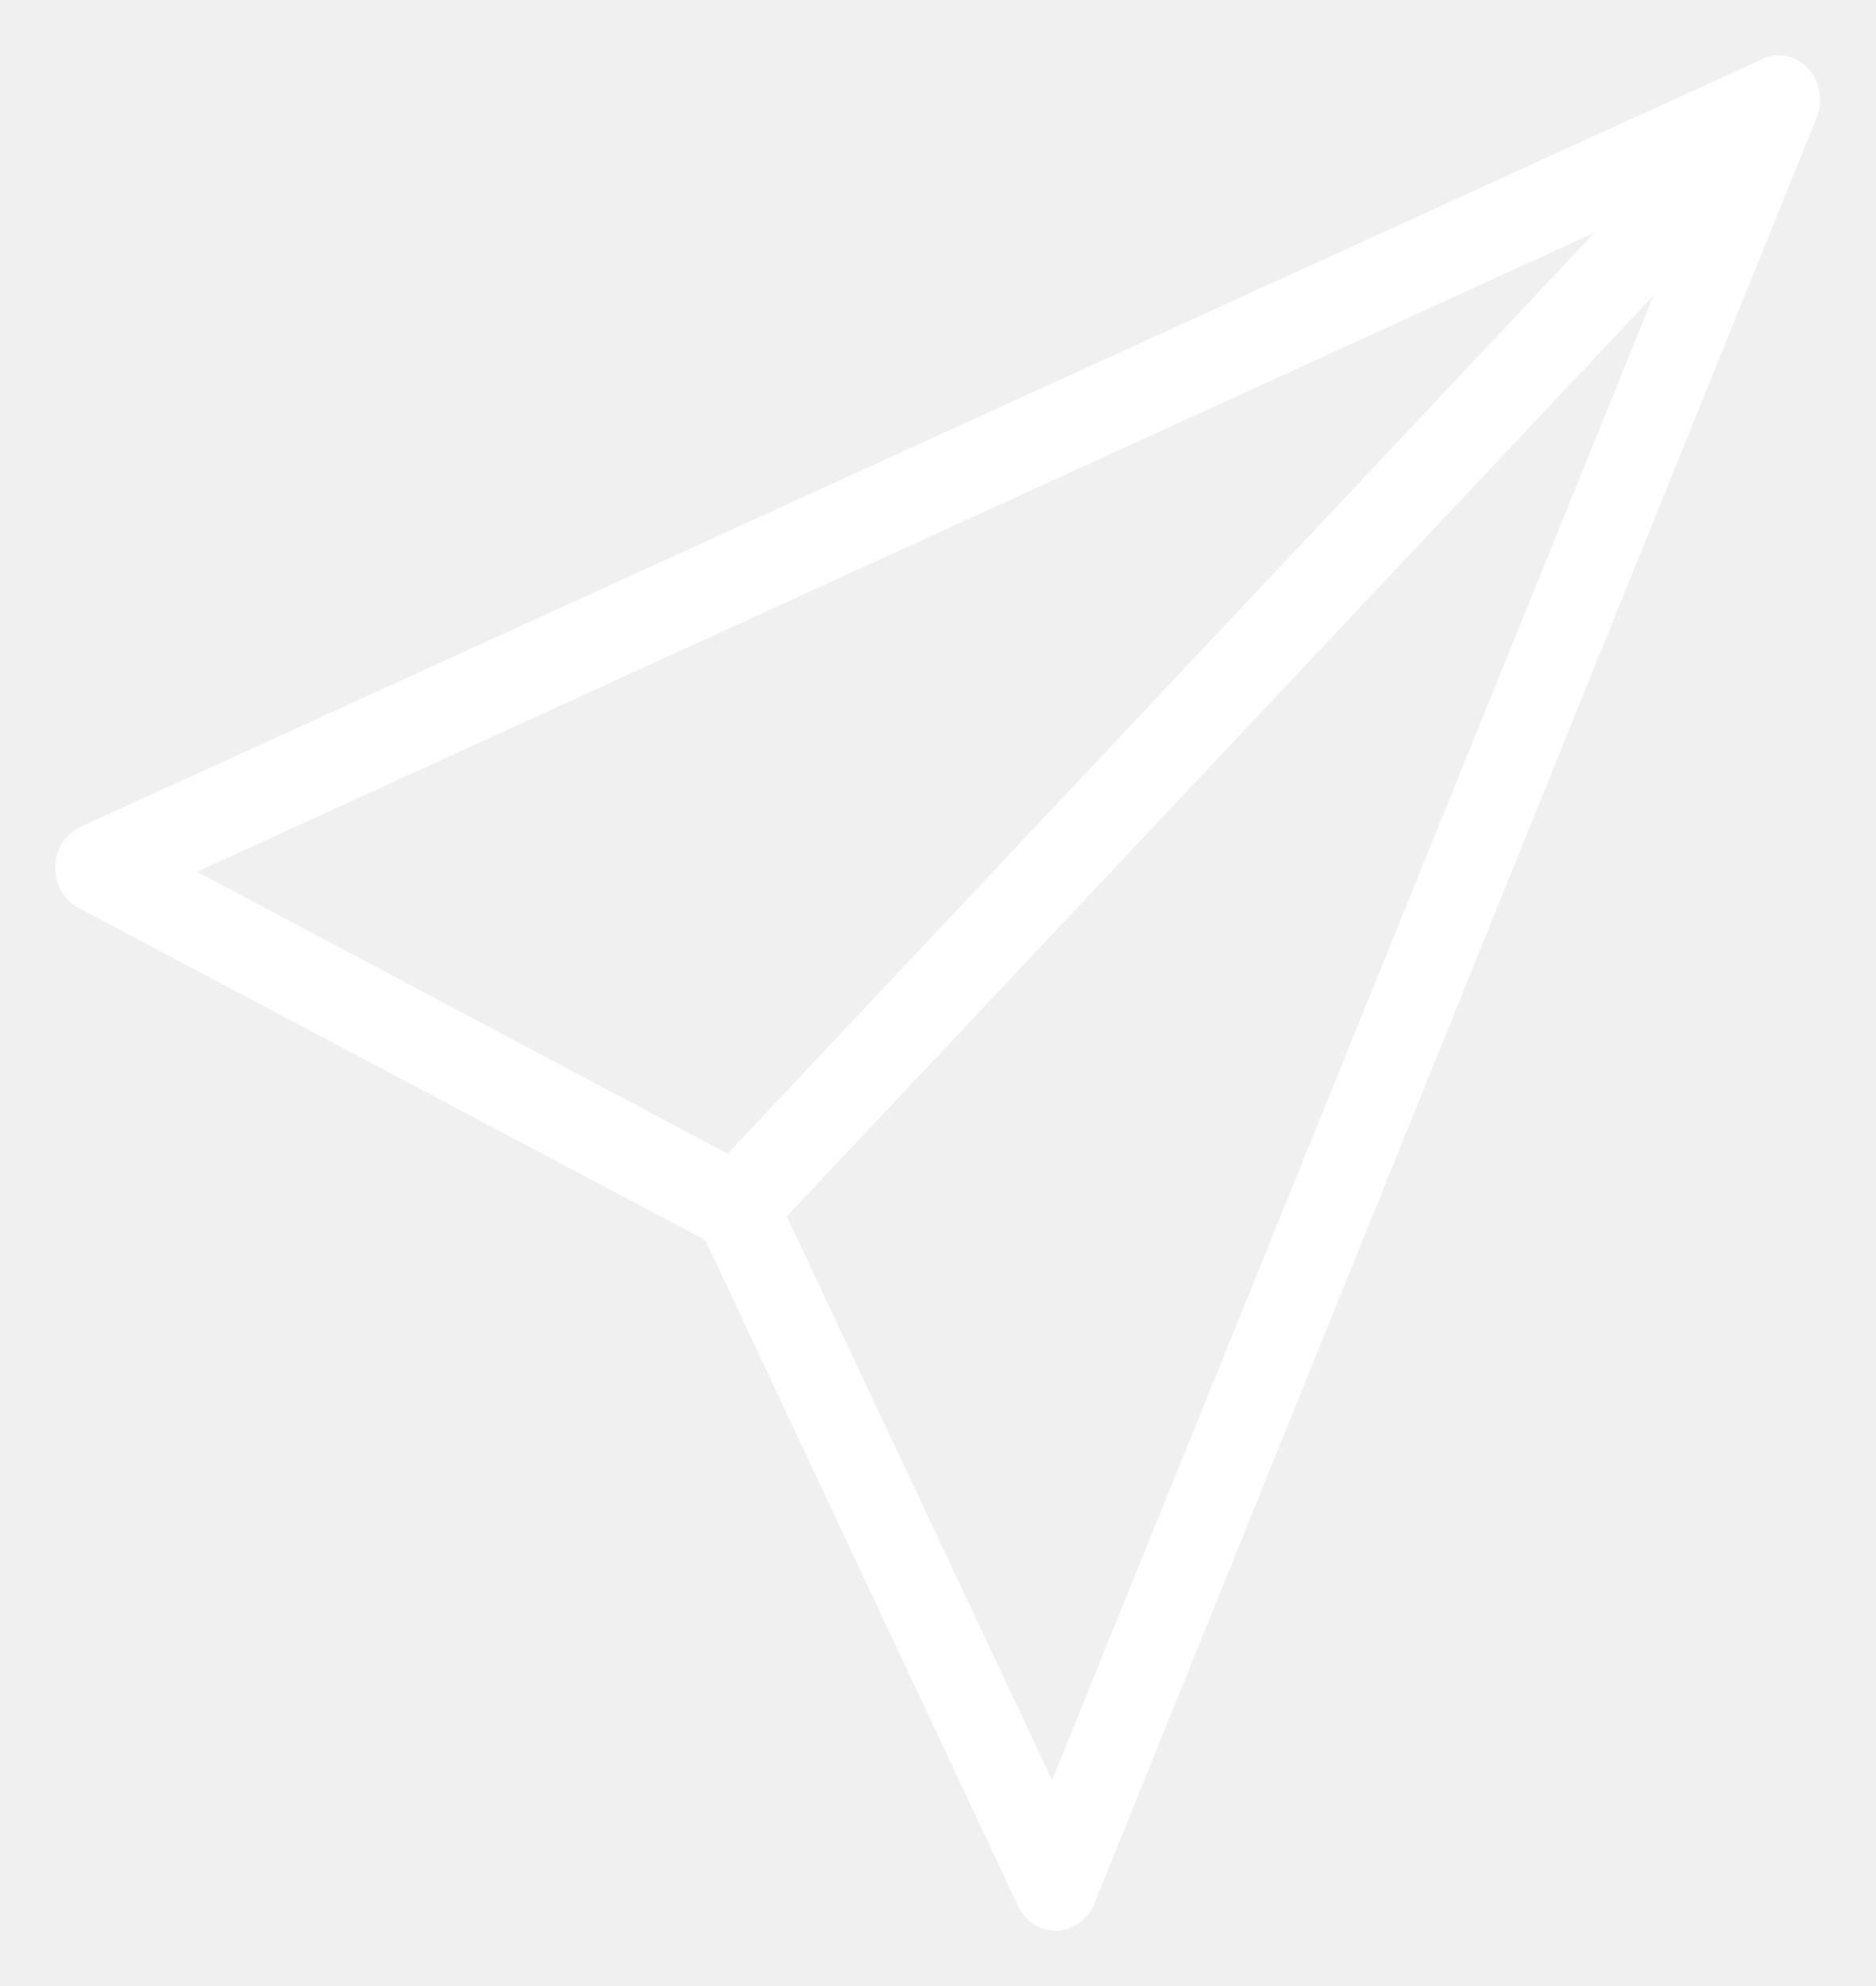
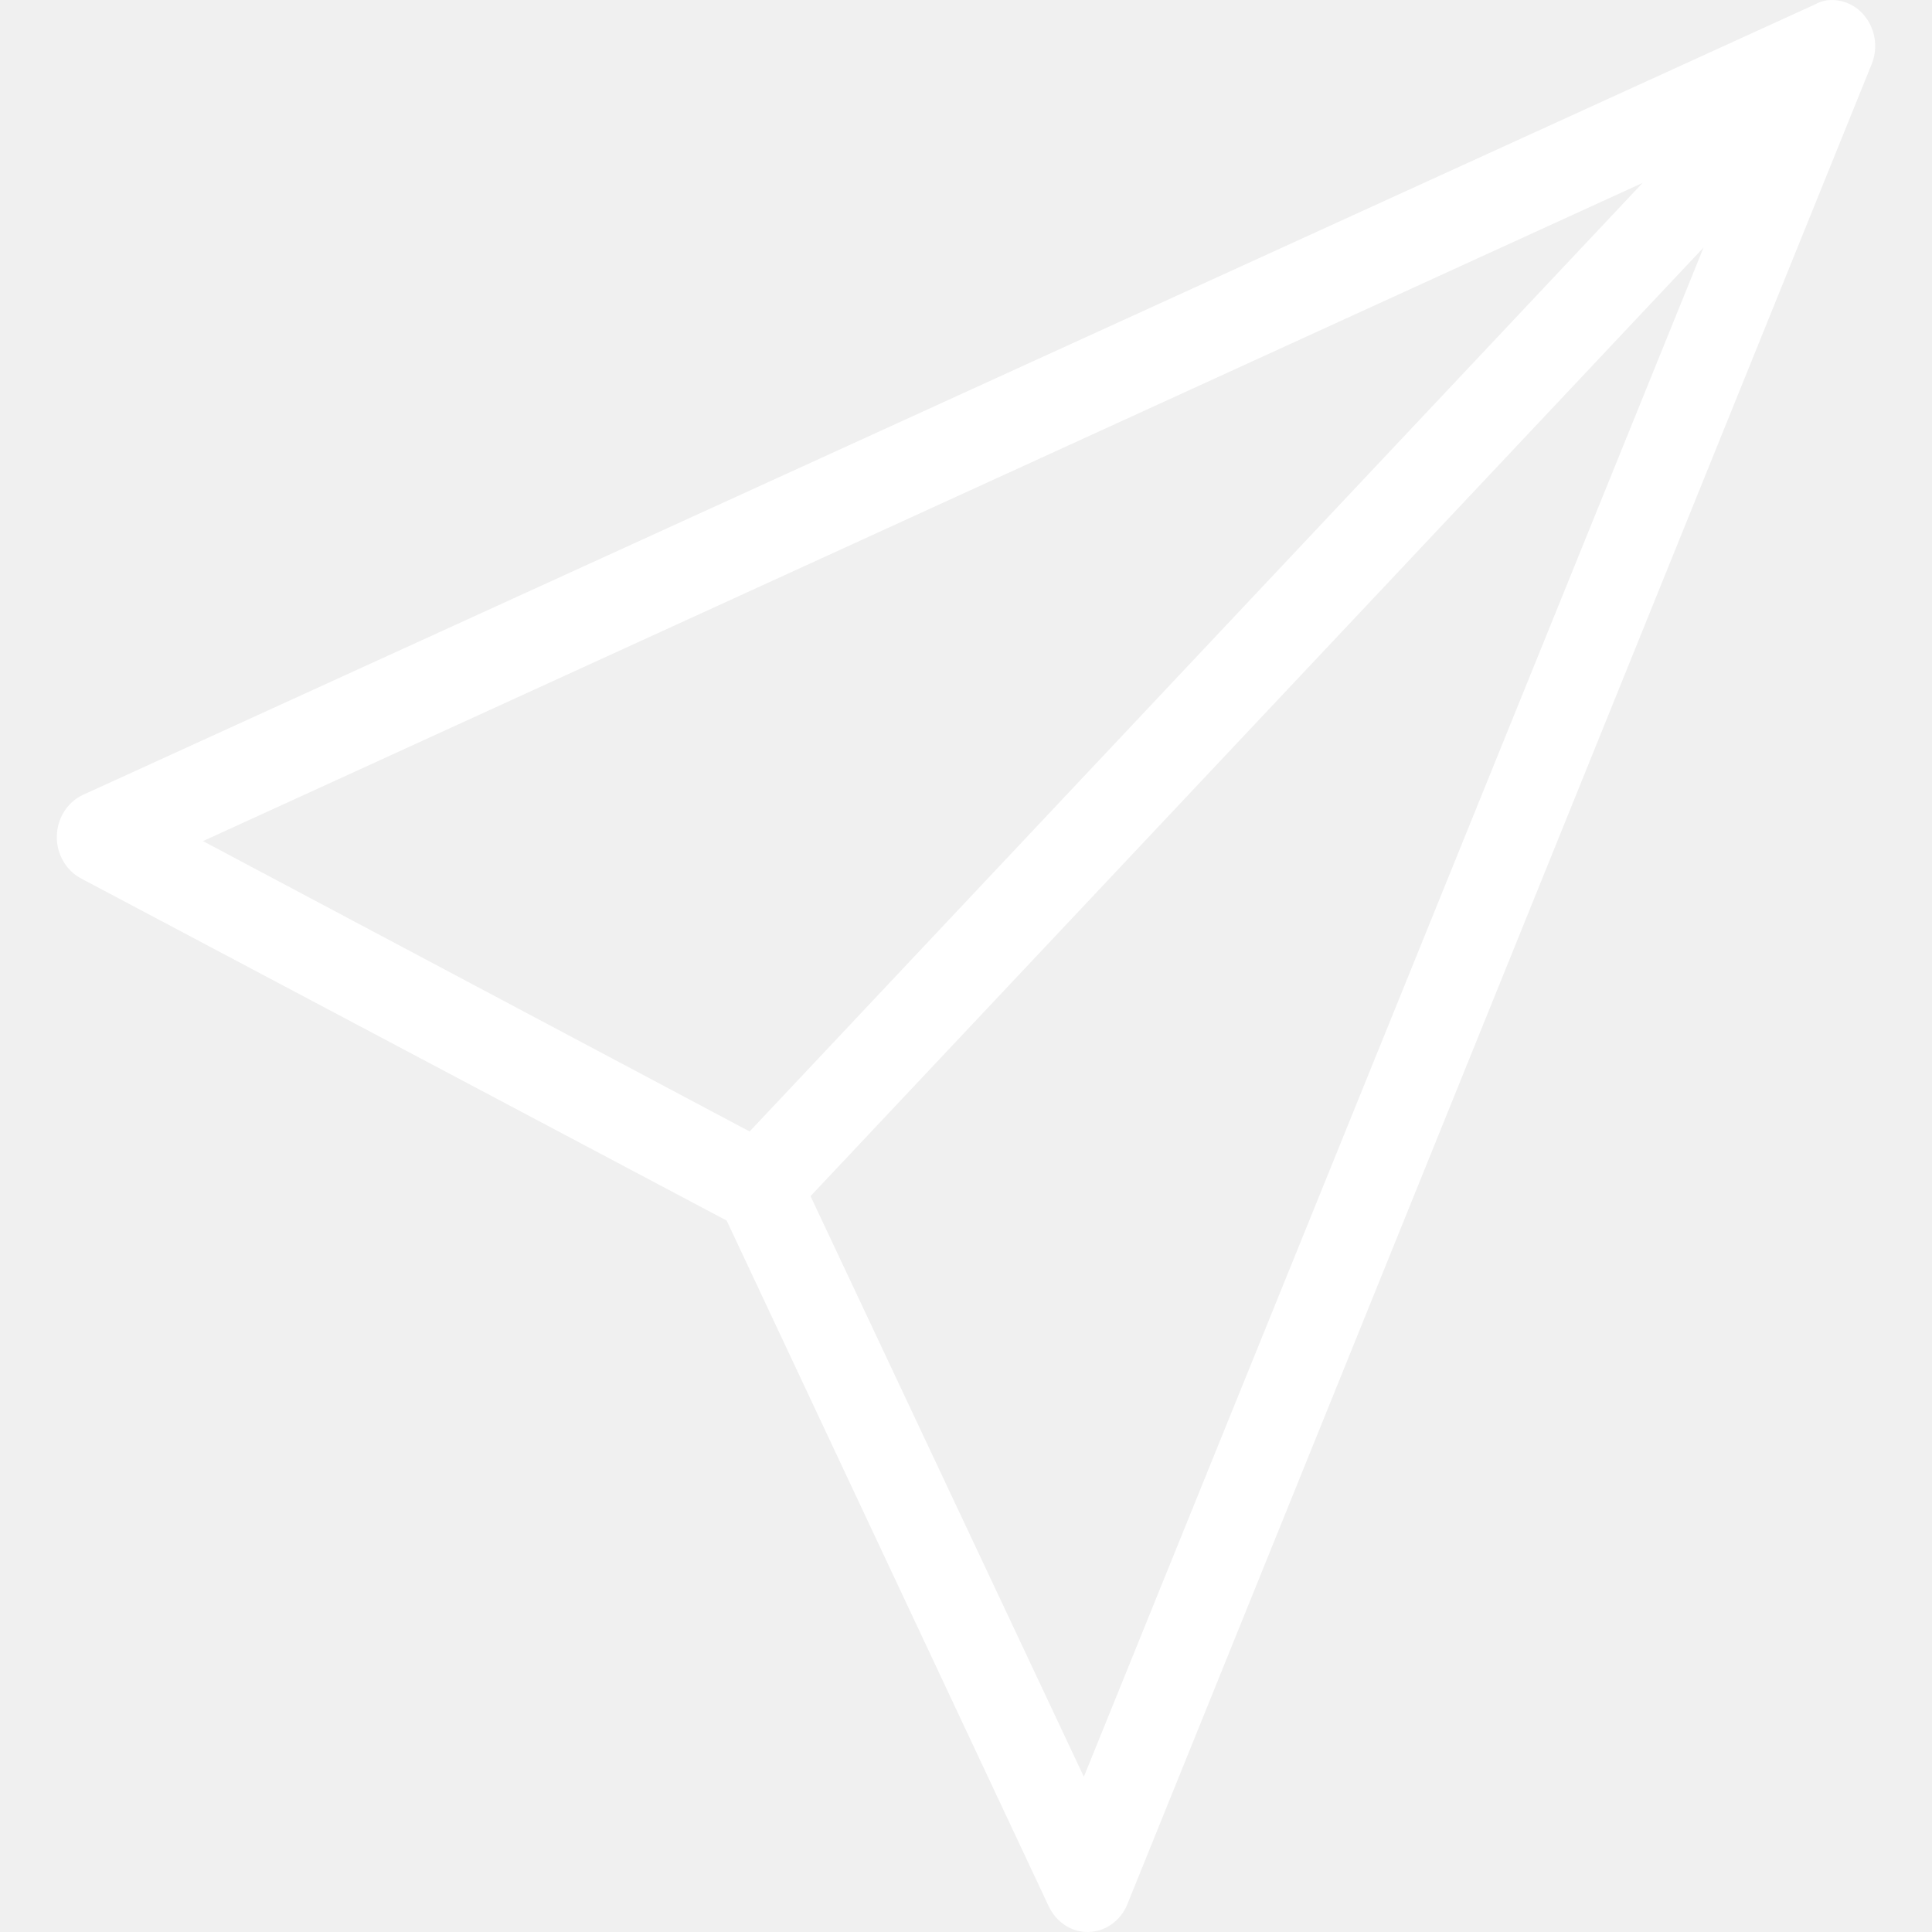
- <svg xmlns="http://www.w3.org/2000/svg" width="17" height="18" viewBox="0 0 17 18" fill="none">
-   <path d="M16.073 0.503C16.036 0.509 16 0.522 15.966 0.541L0.726 7.496C0.591 7.56 0.503 7.702 0.5 7.858C0.497 8.017 0.582 8.16 0.714 8.23L6.394 11.24L9.227 17.272C9.293 17.413 9.428 17.503 9.577 17.5C9.724 17.497 9.858 17.404 9.918 17.26L16.466 1.072C16.523 0.939 16.508 0.783 16.426 0.666C16.346 0.547 16.21 0.486 16.073 0.503ZM14.454 2.109L6.596 10.456L1.786 7.901L14.454 2.109ZM14.99 2.678L9.537 16.134L7.132 11.025L14.99 2.678Z" fill="white" />
+ <svg xmlns="http://www.w3.org/2000/svg" width="17" height="17" viewBox="0 0 17 17" fill="none">
+   <path d="M16.073 0.003C16.036 0.009 16 0.022 15.966 0.041L0.726 6.996C0.591 7.06 0.503 7.202 0.5 7.358C0.497 7.517 0.582 7.66 0.714 7.73L6.394 10.74L9.227 16.772C9.293 16.913 9.428 17.003 9.577 17C9.724 16.997 9.858 16.904 9.918 16.76L16.466 0.572C16.523 0.439 16.508 0.283 16.426 0.166C16.346 0.047 16.21 -0.014 16.073 0.003ZM14.454 1.609L6.596 9.956L1.786 7.401L14.454 1.609ZM14.99 2.178L9.537 15.634L7.132 10.525L14.99 2.178Z" fill="white" />
</svg>
